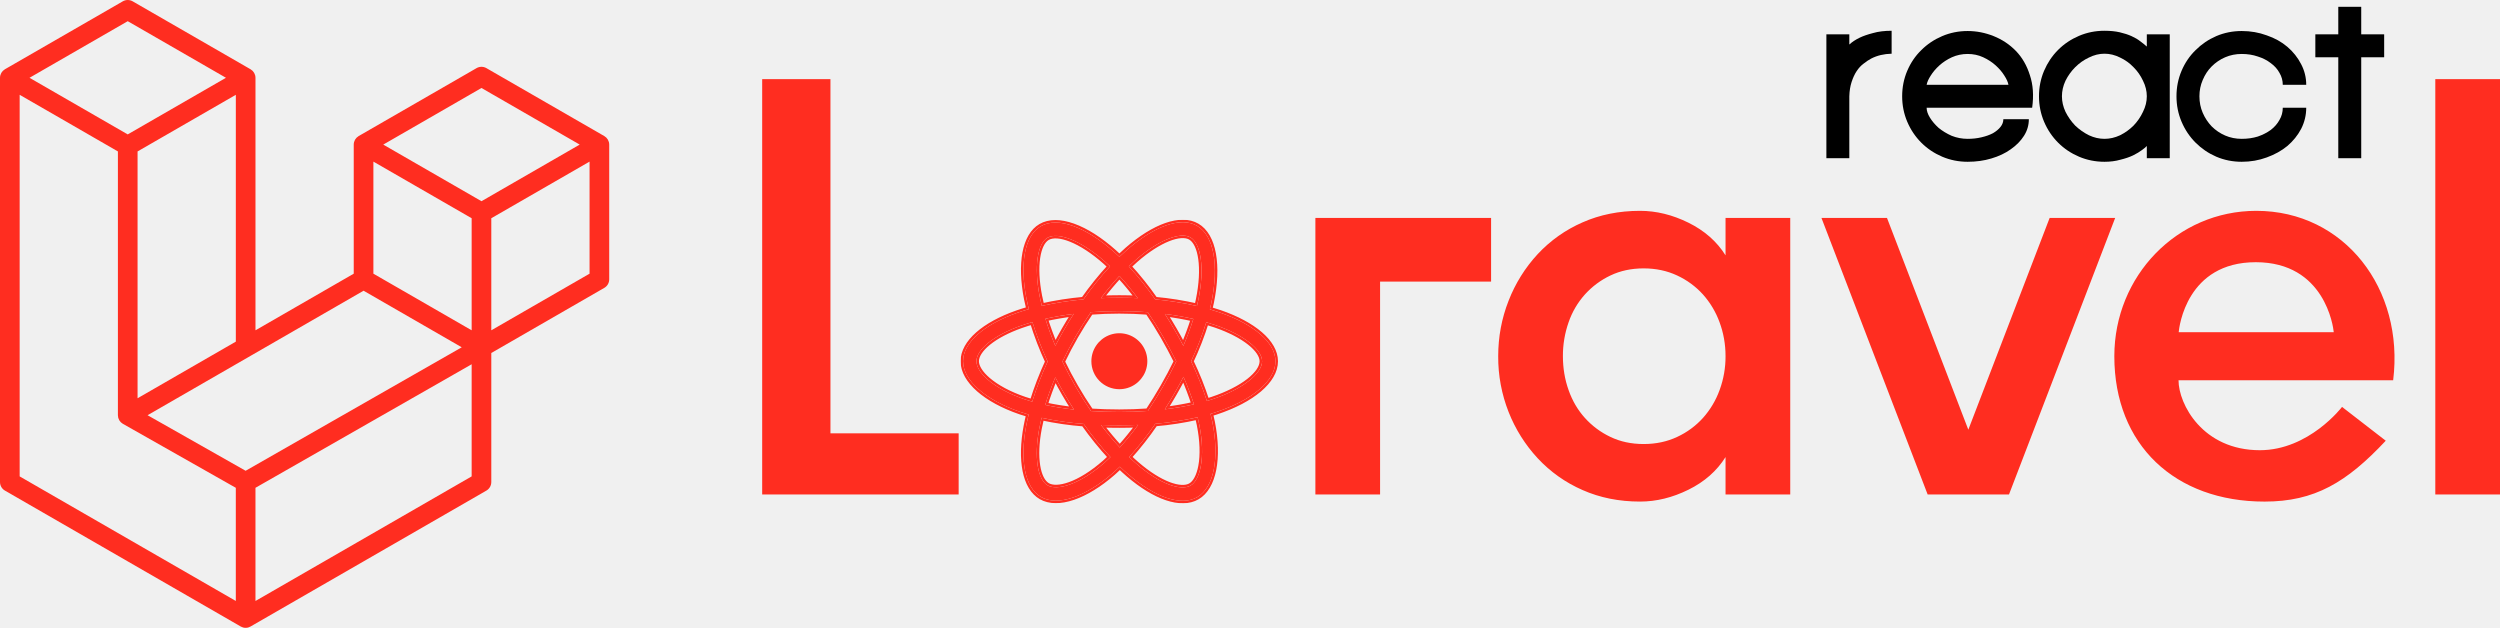
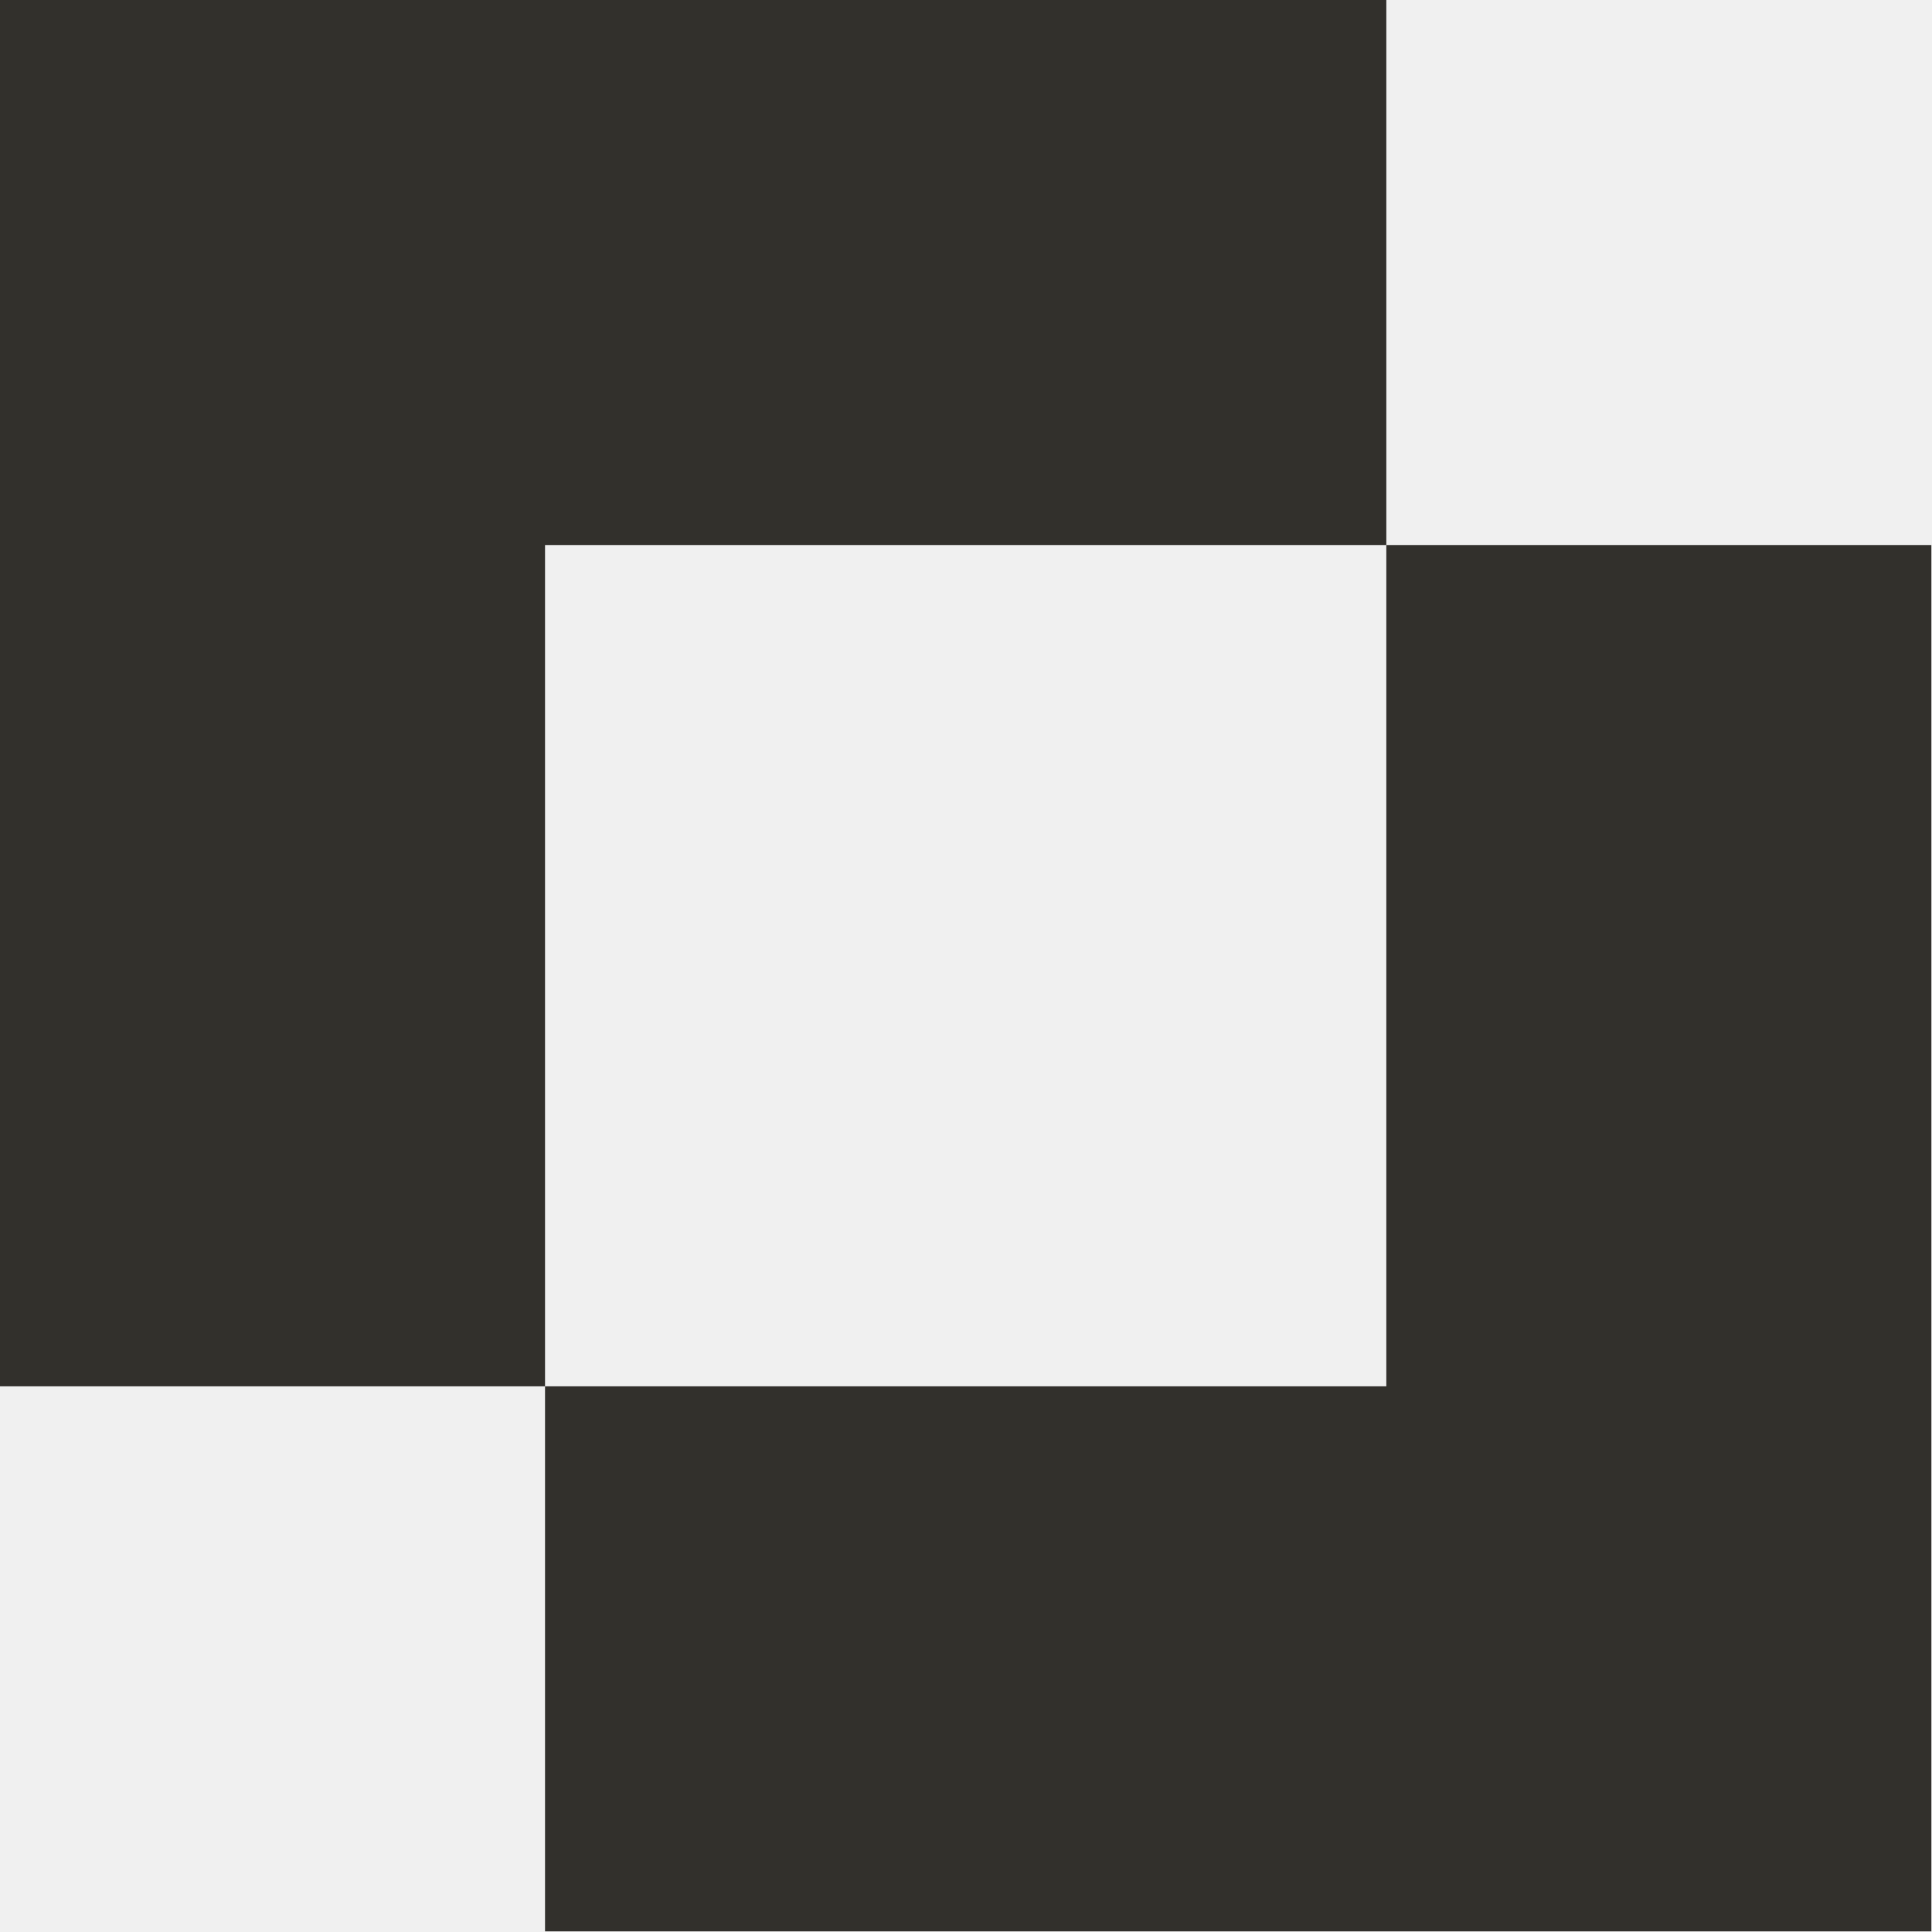
- <svg xmlns="http://www.w3.org/2000/svg" width="1991" height="500" viewBox="0 0 1991 500" fill="none">
-   <mask id="path-1-outside-1_1_7" maskUnits="userSpaceOnUse" x="765" y="175" width="253" height="226" fill="black">
-     <rect fill="white" x="765" y="175" width="253" height="226" />
-     <path d="M971.537 248.894C968.887 247.988 966.217 247.145 963.529 246.365C963.975 244.551 964.386 242.726 964.763 240.892C970.827 211.403 966.862 187.646 953.33 179.825C940.374 172.321 919.125 180.141 897.69 198.84C895.582 200.685 893.518 202.585 891.496 204.541C890.149 203.242 888.767 201.97 887.35 200.727C864.884 180.732 842.365 172.31 828.849 180.157C815.893 187.677 812.042 210.009 817.499 237.958C818.045 240.722 818.658 243.474 819.339 246.214C816.152 247.121 813.073 248.09 810.13 249.117C783.823 258.316 767 272.739 767 287.696C767 303.15 785.056 318.646 812.488 328.042C814.713 328.799 816.959 329.502 819.225 330.152C818.489 333.085 817.838 336.051 817.271 339.05C812.089 366.518 816.131 388.321 829.062 395.795C842.417 403.511 864.822 395.582 886.661 376.458C888.389 374.945 890.116 373.347 891.844 371.664C894.027 373.775 896.273 375.824 898.581 377.811C919.726 396.043 940.607 403.408 953.517 395.914C966.862 388.171 971.2 364.746 965.566 336.246C965.134 334.07 964.637 331.848 964.074 329.582C965.649 329.115 967.192 328.633 968.702 328.136C997.206 318.667 1015.78 303.358 1015.78 287.711C1015.76 272.682 998.403 258.165 971.537 248.894ZM904.681 206.873C923.043 190.854 940.208 184.531 948.033 189.05C956.362 193.865 959.601 213.279 954.367 238.741C954.021 240.399 953.648 242.053 953.247 243.701C942.289 241.208 931.177 239.449 919.985 238.435C913.577 229.204 906.553 220.417 898.959 212.133C900.818 210.33 902.722 208.576 904.671 206.873H904.681ZM840.453 300.476C842.702 304.829 845.053 309.129 847.507 313.376C850.005 317.708 852.608 321.977 855.317 326.182C847.616 325.345 839.963 324.111 832.389 322.487C834.586 315.376 837.292 307.991 840.453 300.476ZM840.453 275.429C837.343 268.074 834.711 260.84 832.55 253.853C839.65 252.262 847.216 250.962 855.104 249.977C852.461 254.102 849.918 258.288 847.475 262.534C845.033 266.781 842.687 271.079 840.437 275.429H840.453ZM846.102 287.955C849.377 281.124 852.905 274.425 856.685 267.857C860.461 261.292 864.481 254.878 868.745 248.614C876.146 248.054 883.733 247.759 891.398 247.759C899.063 247.759 906.697 248.054 914.093 248.619C918.311 254.869 922.307 261.261 926.08 267.795C929.853 274.328 933.427 280.996 936.803 287.799C933.472 294.654 929.906 301.381 926.106 307.981C922.336 314.545 918.363 320.978 914.186 327.281C906.801 327.799 899.156 328.084 891.382 328.084C883.609 328.084 876.109 327.84 868.859 327.369C864.564 321.084 860.511 314.642 856.7 308.043C852.89 301.444 849.352 294.748 846.087 287.955H846.102ZM935.305 313.303C937.81 308.957 940.215 304.553 942.519 300.093C945.678 307.255 948.467 314.576 950.874 322.025C943.21 323.751 935.462 325.074 927.661 325.99C930.293 321.813 932.842 317.584 935.305 313.303ZM942.416 275.434C940.121 271.063 937.736 266.744 935.258 262.477C932.84 258.269 930.319 254.113 927.697 250.008C935.632 251.013 943.245 252.35 950.381 253.983C948.087 261.262 945.428 268.421 942.416 275.434ZM891.502 219.747C896.677 225.401 901.563 231.314 906.143 237.461C896.347 236.994 886.545 236.994 876.736 237.461C881.572 231.066 886.521 225.131 891.502 219.747ZM834.198 189.366C842.521 184.536 860.924 191.439 880.323 208.682C881.561 209.786 882.81 210.941 884.054 212.139C876.422 220.421 869.348 229.201 862.878 238.42C851.711 239.426 840.621 241.157 829.678 243.602C829.046 241.059 828.476 238.499 827.968 235.922C823.278 211.962 826.382 193.901 834.198 189.366ZM822.065 319.89C819.992 319.299 817.945 318.658 815.924 317.967C803.796 313.821 793.779 308.411 786.901 302.518C780.744 297.237 777.624 291.966 777.624 287.696C777.624 278.621 791.13 267.043 813.654 259.191C816.483 258.207 819.337 257.307 822.215 256.491C825.561 267.242 829.612 277.759 834.343 287.976C829.555 298.333 825.454 308.994 822.065 319.89ZM879.659 368.436C870.004 376.894 860.333 382.89 851.808 385.911C844.148 388.622 838.048 388.7 834.363 386.569C826.517 382.035 823.252 364.523 827.704 341.035C828.232 338.271 828.837 335.507 829.518 332.743C840.57 335.124 851.771 336.75 863.044 337.609C869.577 346.876 876.71 355.706 884.396 364.041C882.852 365.559 881.271 367.021 879.659 368.436ZM891.797 356.402C886.76 350.955 881.732 344.927 876.83 338.449C881.594 338.636 886.445 338.729 891.382 338.729C896.451 338.729 901.468 338.62 906.412 338.397C901.849 344.643 896.971 350.652 891.797 356.402ZM956.331 371.219C954.849 379.221 951.869 384.559 948.184 386.694C940.342 391.244 923.577 385.331 905.5 369.736C903.427 367.954 901.354 366.041 899.244 364.036C906.781 355.668 913.747 346.803 920.094 337.501C931.429 336.54 942.685 334.8 953.781 332.292C954.289 334.344 954.738 336.355 955.128 338.325C957.621 350.918 957.979 362.31 956.331 371.219ZM965.349 318.024C963.991 318.475 962.591 318.911 961.171 319.336C957.692 308.535 953.483 297.983 948.572 287.753C953.299 277.659 957.343 267.26 960.679 256.626C963.224 257.367 965.696 258.145 968.075 258.969C991.096 266.908 1005.14 278.663 1005.14 287.696C1005.14 297.335 989.971 309.846 965.349 318.024Z" />
-   </mask>
-   <path d="M971.537 248.894C968.887 247.988 966.217 247.145 963.529 246.365C963.975 244.551 964.386 242.726 964.763 240.892C970.827 211.403 966.862 187.646 953.33 179.825C940.374 172.321 919.125 180.141 897.69 198.84C895.582 200.685 893.518 202.585 891.496 204.541C890.149 203.242 888.767 201.97 887.35 200.727C864.884 180.732 842.365 172.31 828.849 180.157C815.893 187.677 812.042 210.009 817.499 237.958C818.045 240.722 818.658 243.474 819.339 246.214C816.152 247.121 813.073 248.09 810.13 249.117C783.823 258.316 767 272.739 767 287.696C767 303.15 785.056 318.646 812.488 328.042C814.713 328.799 816.959 329.502 819.225 330.152C818.489 333.085 817.838 336.051 817.271 339.05C812.089 366.518 816.131 388.321 829.062 395.795C842.417 403.511 864.822 395.582 886.661 376.458C888.389 374.945 890.116 373.347 891.844 371.664C894.027 373.775 896.273 375.824 898.581 377.811C919.726 396.043 940.607 403.408 953.517 395.914C966.862 388.171 971.2 364.746 965.566 336.246C965.134 334.07 964.637 331.848 964.074 329.582C965.649 329.115 967.192 328.633 968.702 328.136C997.206 318.667 1015.78 303.358 1015.78 287.711C1015.76 272.682 998.403 258.165 971.537 248.894ZM904.681 206.873C923.043 190.854 940.208 184.531 948.033 189.05C956.362 193.865 959.601 213.279 954.367 238.741C954.021 240.399 953.648 242.053 953.247 243.701C942.289 241.208 931.177 239.449 919.985 238.435C913.577 229.204 906.553 220.417 898.959 212.133C900.818 210.33 902.722 208.576 904.671 206.873H904.681ZM840.453 300.476C842.702 304.829 845.053 309.129 847.507 313.376C850.005 317.708 852.608 321.977 855.317 326.182C847.616 325.345 839.963 324.111 832.389 322.487C834.586 315.376 837.292 307.991 840.453 300.476ZM840.453 275.429C837.343 268.074 834.711 260.84 832.55 253.853C839.65 252.262 847.216 250.962 855.104 249.977C852.461 254.102 849.918 258.288 847.475 262.534C845.033 266.781 842.687 271.079 840.437 275.429H840.453ZM846.102 287.955C849.377 281.124 852.905 274.425 856.685 267.857C860.461 261.292 864.481 254.878 868.745 248.614C876.146 248.054 883.733 247.759 891.398 247.759C899.063 247.759 906.697 248.054 914.093 248.619C918.311 254.869 922.307 261.261 926.08 267.795C929.853 274.328 933.427 280.996 936.803 287.799C933.472 294.654 929.906 301.381 926.106 307.981C922.336 314.545 918.363 320.978 914.186 327.281C906.801 327.799 899.156 328.084 891.382 328.084C883.609 328.084 876.109 327.84 868.859 327.369C864.564 321.084 860.511 314.642 856.7 308.043C852.89 301.444 849.352 294.748 846.087 287.955H846.102ZM935.305 313.303C937.81 308.957 940.215 304.553 942.519 300.093C945.678 307.255 948.467 314.576 950.874 322.025C943.21 323.751 935.462 325.074 927.661 325.99C930.293 321.813 932.842 317.584 935.305 313.303ZM942.416 275.434C940.121 271.063 937.736 266.744 935.258 262.477C932.84 258.269 930.319 254.113 927.697 250.008C935.632 251.013 943.245 252.35 950.381 253.983C948.087 261.262 945.428 268.421 942.416 275.434ZM891.502 219.747C896.677 225.401 901.563 231.314 906.143 237.461C896.347 236.994 886.545 236.994 876.736 237.461C881.572 231.066 886.521 225.131 891.502 219.747ZM834.198 189.366C842.521 184.536 860.924 191.439 880.323 208.682C881.561 209.786 882.81 210.941 884.054 212.139C876.422 220.421 869.348 229.201 862.878 238.42C851.711 239.426 840.621 241.157 829.678 243.602C829.046 241.059 828.476 238.499 827.968 235.922C823.278 211.962 826.382 193.901 834.198 189.366ZM822.065 319.89C819.992 319.299 817.945 318.658 815.924 317.967C803.796 313.821 793.779 308.411 786.901 302.518C780.744 297.237 777.624 291.966 777.624 287.696C777.624 278.621 791.13 267.043 813.654 259.191C816.483 258.207 819.337 257.307 822.215 256.491C825.561 267.242 829.612 277.759 834.343 287.976C829.555 298.333 825.454 308.994 822.065 319.89ZM879.659 368.436C870.004 376.894 860.333 382.89 851.808 385.911C844.148 388.622 838.048 388.7 834.363 386.569C826.517 382.035 823.252 364.523 827.704 341.035C828.232 338.271 828.837 335.507 829.518 332.743C840.57 335.124 851.771 336.75 863.044 337.609C869.577 346.876 876.71 355.706 884.396 364.041C882.852 365.559 881.271 367.021 879.659 368.436ZM891.797 356.402C886.76 350.955 881.732 344.927 876.83 338.449C881.594 338.636 886.445 338.729 891.382 338.729C896.451 338.729 901.468 338.62 906.412 338.397C901.849 344.643 896.971 350.652 891.797 356.402ZM956.331 371.219C954.849 379.221 951.869 384.559 948.184 386.694C940.342 391.244 923.577 385.331 905.5 369.736C903.427 367.954 901.354 366.041 899.244 364.036C906.781 355.668 913.747 346.803 920.094 337.501C931.429 336.54 942.685 334.8 953.781 332.292C954.289 334.344 954.738 336.355 955.128 338.325C957.621 350.918 957.979 362.31 956.331 371.219ZM965.349 318.024C963.991 318.475 962.591 318.911 961.171 319.336C957.692 308.535 953.483 297.983 948.572 287.753C953.299 277.659 957.343 267.26 960.679 256.626C963.224 257.367 965.696 258.145 968.075 258.969C991.096 266.908 1005.14 278.663 1005.14 287.696C1005.14 297.335 989.971 309.846 965.349 318.024Z" fill="#FF2D20" />
-   <path d="M971.537 248.894C968.887 247.988 966.217 247.145 963.529 246.365C963.975 244.551 964.386 242.726 964.763 240.892C970.827 211.403 966.862 187.646 953.33 179.825C940.374 172.321 919.125 180.141 897.69 198.84C895.582 200.685 893.518 202.585 891.496 204.541C890.149 203.242 888.767 201.97 887.35 200.727C864.884 180.732 842.365 172.31 828.849 180.157C815.893 187.677 812.042 210.009 817.499 237.958C818.045 240.722 818.658 243.474 819.339 246.214C816.152 247.121 813.073 248.09 810.13 249.117C783.823 258.316 767 272.739 767 287.696C767 303.15 785.056 318.646 812.488 328.042C814.713 328.799 816.959 329.502 819.225 330.152C818.489 333.085 817.838 336.051 817.271 339.05C812.089 366.518 816.131 388.321 829.062 395.795C842.417 403.511 864.822 395.582 886.661 376.458C888.389 374.945 890.116 373.347 891.844 371.664C894.027 373.775 896.273 375.824 898.581 377.811C919.726 396.043 940.607 403.408 953.517 395.914C966.862 388.171 971.2 364.746 965.566 336.246C965.134 334.07 964.637 331.848 964.074 329.582C965.649 329.115 967.192 328.633 968.702 328.136C997.206 318.667 1015.78 303.358 1015.78 287.711C1015.76 272.682 998.403 258.165 971.537 248.894ZM904.681 206.873C923.043 190.854 940.208 184.531 948.033 189.05C956.362 193.865 959.601 213.279 954.367 238.741C954.021 240.399 953.648 242.053 953.247 243.701C942.289 241.208 931.177 239.449 919.985 238.435C913.577 229.204 906.553 220.417 898.959 212.133C900.818 210.33 902.722 208.576 904.671 206.873H904.681ZM840.453 300.476C842.702 304.829 845.053 309.129 847.507 313.376C850.005 317.708 852.608 321.977 855.317 326.182C847.616 325.345 839.963 324.111 832.389 322.487C834.586 315.376 837.292 307.991 840.453 300.476ZM840.453 275.429C837.343 268.074 834.711 260.84 832.55 253.853C839.65 252.262 847.216 250.962 855.104 249.977C852.461 254.102 849.918 258.288 847.475 262.534C845.033 266.781 842.687 271.079 840.437 275.429H840.453ZM846.102 287.955C849.377 281.124 852.905 274.425 856.685 267.857C860.461 261.292 864.481 254.878 868.745 248.614C876.146 248.054 883.733 247.759 891.398 247.759C899.063 247.759 906.697 248.054 914.093 248.619C918.311 254.869 922.307 261.261 926.08 267.795C929.853 274.328 933.427 280.996 936.803 287.799C933.472 294.654 929.906 301.381 926.106 307.981C922.336 314.545 918.363 320.978 914.186 327.281C906.801 327.799 899.156 328.084 891.382 328.084C883.609 328.084 876.109 327.84 868.859 327.369C864.564 321.084 860.511 314.642 856.7 308.043C852.89 301.444 849.352 294.748 846.087 287.955H846.102ZM935.305 313.303C937.81 308.957 940.215 304.553 942.519 300.093C945.678 307.255 948.467 314.576 950.874 322.025C943.21 323.751 935.462 325.074 927.661 325.99C930.293 321.813 932.842 317.584 935.305 313.303ZM942.416 275.434C940.121 271.063 937.736 266.744 935.258 262.477C932.84 258.269 930.319 254.113 927.697 250.008C935.632 251.013 943.245 252.35 950.381 253.983C948.087 261.262 945.428 268.421 942.416 275.434ZM891.502 219.747C896.677 225.401 901.563 231.314 906.143 237.461C896.347 236.994 886.545 236.994 876.736 237.461C881.572 231.066 886.521 225.131 891.502 219.747ZM834.198 189.366C842.521 184.536 860.924 191.439 880.323 208.682C881.561 209.786 882.81 210.941 884.054 212.139C876.422 220.421 869.348 229.201 862.878 238.42C851.711 239.426 840.621 241.157 829.678 243.602C829.046 241.059 828.476 238.499 827.968 235.922C823.278 211.962 826.382 193.901 834.198 189.366ZM822.065 319.89C819.992 319.299 817.945 318.658 815.924 317.967C803.796 313.821 793.779 308.411 786.901 302.518C780.744 297.237 777.624 291.966 777.624 287.696C777.624 278.621 791.13 267.043 813.654 259.191C816.483 258.207 819.337 257.307 822.215 256.491C825.561 267.242 829.612 277.759 834.343 287.976C829.555 298.333 825.454 308.994 822.065 319.89ZM879.659 368.436C870.004 376.894 860.333 382.89 851.808 385.911C844.148 388.622 838.048 388.7 834.363 386.569C826.517 382.035 823.252 364.523 827.704 341.035C828.232 338.271 828.837 335.507 829.518 332.743C840.57 335.124 851.771 336.75 863.044 337.609C869.577 346.876 876.71 355.706 884.396 364.041C882.852 365.559 881.271 367.021 879.659 368.436ZM891.797 356.402C886.76 350.955 881.732 344.927 876.83 338.449C881.594 338.636 886.445 338.729 891.382 338.729C896.451 338.729 901.468 338.62 906.412 338.397C901.849 344.643 896.971 350.652 891.797 356.402ZM956.331 371.219C954.849 379.221 951.869 384.559 948.184 386.694C940.342 391.244 923.577 385.331 905.5 369.736C903.427 367.954 901.354 366.041 899.244 364.036C906.781 355.668 913.747 346.803 920.094 337.501C931.429 336.54 942.685 334.8 953.781 332.292C954.289 334.344 954.738 336.355 955.128 338.325C957.621 350.918 957.979 362.31 956.331 371.219ZM965.349 318.024C963.991 318.475 962.591 318.911 961.171 319.336C957.692 308.535 953.483 297.983 948.572 287.753C953.299 277.659 957.343 267.26 960.679 256.626C963.224 257.367 965.696 258.145 968.075 258.969C991.096 266.908 1005.14 278.663 1005.14 287.696C1005.14 297.335 989.971 309.846 965.349 318.024Z" stroke="#FF2D20" stroke-width="4" mask="url(#path-1-outside-1_1_7)" />
-   <path d="M891.382 309.96C895.793 309.974 900.109 308.679 903.783 306.24C907.457 303.8 910.325 300.324 912.023 296.253C913.721 292.182 914.172 287.699 913.321 283.372C912.469 279.044 910.352 275.066 907.239 271.943C904.125 268.819 900.154 266.689 895.829 265.823C891.504 264.957 887.02 265.394 882.944 267.079C878.867 268.764 875.383 271.62 872.931 275.286C870.479 278.953 869.17 283.264 869.17 287.675C869.164 290.597 869.733 293.492 870.847 296.193C871.96 298.895 873.595 301.351 875.658 303.421C877.72 305.49 880.171 307.133 882.869 308.255C885.567 309.377 888.46 309.957 891.382 309.96Z" fill="#FF2D20" />
-   <path fill-rule="evenodd" clip-rule="evenodd" d="M484.904 113.113C485.084 113.78 485.176 114.467 485.178 115.157V222.481C485.178 223.859 484.815 225.212 484.125 226.404C483.435 227.596 482.443 228.584 481.25 229.27L391.267 281.132V383.926C391.267 386.724 389.782 389.306 387.359 390.715L199.527 498.958C199.097 499.202 198.628 499.359 198.159 499.525C197.984 499.584 197.817 499.691 197.632 499.74C196.319 500.087 194.939 500.087 193.626 499.74C193.411 499.682 193.215 499.564 193.01 499.486C192.58 499.33 192.131 499.193 191.72 498.958L3.928 390.715C2.735 390.029 1.744 389.04 1.054 387.848C0.365 386.656 0.001 385.304 0 383.926L0 61.955C0 61.251 0.098 60.566 0.274 59.901C0.332 59.676 0.469 59.471 0.547 59.246C0.694 58.835 0.831 58.414 1.046 58.033C1.192 57.779 1.407 57.573 1.583 57.338C1.808 57.025 2.013 56.703 2.277 56.429C2.501 56.204 2.795 56.038 3.049 55.842C3.332 55.607 3.586 55.353 3.908 55.167L97.819 1.045C99.008 0.36 100.356 0 101.728 0C103.099 0 104.447 0.36 105.636 1.045L199.537 55.167H199.557C199.869 55.363 200.133 55.607 200.417 55.832C200.671 56.028 200.954 56.204 201.179 56.419C201.452 56.703 201.648 57.025 201.882 57.338C202.048 57.573 202.273 57.779 202.41 58.033C202.635 58.424 202.762 58.835 202.918 59.246C202.996 59.471 203.133 59.676 203.192 59.911C203.371 60.578 203.463 61.265 203.465 61.955V263.055L281.713 217.952V115.148C281.713 114.463 281.81 113.768 281.986 113.113C282.055 112.878 282.182 112.673 282.26 112.448C282.416 112.037 282.553 111.617 282.768 111.235C282.915 110.981 283.13 110.775 283.296 110.541C283.53 110.228 283.726 109.905 283.999 109.631C284.224 109.406 284.507 109.24 284.761 109.044C285.054 108.809 285.309 108.555 285.621 108.369L379.542 54.248C380.73 53.562 382.078 53.201 383.45 53.201C384.822 53.201 386.17 53.562 387.359 54.248L481.26 108.369C481.592 108.565 481.846 108.809 482.139 109.034C482.383 109.23 482.667 109.406 482.891 109.621C483.165 109.905 483.36 110.228 483.595 110.541C483.771 110.775 483.986 110.981 484.123 111.235C484.347 111.617 484.474 112.037 484.631 112.448C484.719 112.673 484.846 112.878 484.904 113.113ZM469.524 217.952V128.705L436.664 147.642L391.267 173.808V263.055L469.534 217.952H469.524ZM375.623 379.397V290.091L330.969 315.621L203.455 388.475V478.622L375.623 379.397ZM15.653 75.503V379.397L187.802 478.612V388.485L97.868 337.532L97.839 337.513L97.8 337.493C97.497 337.317 97.243 337.063 96.959 336.847C96.715 336.652 96.432 336.495 96.217 336.28L96.197 336.251C95.943 336.006 95.767 335.703 95.552 335.429C95.357 335.165 95.122 334.94 94.966 334.666L94.956 334.637C94.78 334.343 94.673 333.991 94.546 333.659C94.419 333.365 94.253 333.091 94.175 332.778C94.077 332.407 94.057 332.006 94.018 331.624C93.979 331.331 93.901 331.037 93.901 330.744V120.606L48.514 94.43L15.653 75.503ZM101.737 16.872L23.5 61.955L101.718 107.039L179.946 61.946L101.718 16.872H101.737ZM142.425 298.23L187.812 272.074V75.503L154.951 94.44L109.554 120.606V317.177L142.425 298.23ZM383.45 70.074L305.222 115.157L383.45 160.241L461.668 115.148L383.45 70.074ZM375.623 173.808L330.227 147.642L297.366 128.705V217.952L342.753 244.108L375.623 263.055V173.808ZM195.619 374.927L310.362 309.351L367.719 276.583L289.549 231.529L199.547 283.401L117.518 330.675L195.619 374.927Z" fill="#FF2D20" />
-   <path fill-rule="evenodd" clip-rule="evenodd" d="M661.371 63V345.115H763.474V393.787H607V63H661.371ZM1047.57 393.787V173.576H1187.5V224.268H1099.09V393.811H1047.57V393.787ZM1374.22 203.347V173.576H1425.75V393.799H1374.22V364.016C1367.29 375.045 1357.45 383.712 1344.68 390.004C1331.92 396.308 1319.08 399.454 1306.15 399.454C1289.45 399.454 1274.17 396.394 1260.3 390.249C1246.79 384.36 1234.64 375.751 1224.61 364.958C1214.66 354.224 1206.81 341.728 1201.45 328.112C1195.88 313.965 1193.07 298.88 1193.17 283.675C1193.17 268.251 1195.93 253.513 1201.45 239.484C1206.77 225.777 1214.62 213.193 1224.6 202.393C1234.64 191.605 1246.79 183 1260.3 177.114C1274.17 170.969 1289.45 167.909 1306.15 167.909C1319.07 167.909 1331.92 171.055 1344.68 177.359C1357.45 183.663 1367.29 192.318 1374.22 203.347ZM1369.5 310.619C1372.67 301.995 1374.27 292.875 1374.22 283.688C1374.22 274.225 1372.63 265.252 1369.5 256.757C1366.54 248.576 1362.06 241.035 1356.27 234.538C1350.5 228.166 1343.5 223.021 1335.7 219.408C1327.67 215.638 1318.75 213.74 1308.99 213.74C1299.22 213.74 1290.39 215.638 1282.52 219.408C1274.81 223.064 1267.9 228.206 1262.19 234.538C1256.42 241.001 1252 248.551 1249.2 256.744C1246.17 265.399 1244.65 274.508 1244.7 283.675C1244.7 293.126 1246.18 302.111 1249.2 310.606C1252.18 319.126 1256.52 326.52 1262.19 332.824C1267.9 339.159 1274.81 344.302 1282.52 347.955C1290.39 351.737 1299.22 353.623 1308.99 353.623C1318.75 353.623 1327.67 351.737 1335.7 347.955C1343.51 344.346 1350.5 339.2 1356.27 332.824C1362.06 326.332 1366.54 318.795 1369.5 310.619ZM1632.33 173.576H1684.52L1599.96 393.799H1535.18L1450.61 173.576H1502.8L1567.57 342.214L1632.33 173.576ZM1796.91 167.909C1867.06 167.909 1914.91 230.07 1905.92 302.821H1734.98C1734.98 321.819 1754.17 358.544 1799.74 358.544C1838.92 358.544 1865.19 324.084 1865.2 324.06L1900.01 350.991C1868.89 384.202 1843.4 399.467 1803.49 399.467C1732.19 399.467 1683.85 354.369 1683.85 283.688C1683.85 219.751 1733.82 167.909 1796.91 167.909ZM1735.11 264.542H1858.6C1858.22 260.307 1851.52 208.819 1796.49 208.819C1741.45 208.819 1735.51 260.307 1735.11 264.542ZM1939.47 393.787V63H1991V393.787H1939.47Z" fill="#FF2D20" />
-   <path d="M1472.8 35.462C1474.96 33.432 1477.74 31.605 1481.12 29.981C1483.96 28.628 1487.48 27.41 1491.68 26.327C1495.87 25.109 1500.81 24.5 1506.49 24.5V42.77C1500.4 42.905 1494.99 44.191 1490.25 46.627C1488.22 47.71 1486.19 49.063 1484.16 50.687C1482.13 52.176 1480.31 54.138 1478.68 56.574C1477.06 59.01 1475.71 61.92 1474.62 65.303C1473.54 68.551 1472.93 72.34 1472.8 76.671V126H1454.53V27.342H1472.8V35.462Z" fill="black" />
-   <path d="M1615.77 94.941C1615.77 99.678 1614.49 104.076 1611.91 108.136C1609.34 112.196 1605.82 115.782 1601.36 118.895C1597.03 122.008 1591.89 124.444 1585.93 126.203C1580.11 127.962 1573.82 128.842 1567.05 128.842C1559.88 128.842 1553.11 127.489 1546.75 124.782C1540.39 122.075 1534.84 118.354 1530.11 113.617C1525.37 108.88 1521.65 103.332 1518.94 96.971C1516.23 90.61 1514.88 83.844 1514.88 76.671C1514.88 69.498 1516.23 62.732 1518.94 56.371C1521.65 50.01 1525.37 44.529 1530.11 39.928C1534.84 35.191 1540.39 31.47 1546.75 28.763C1553.11 26.056 1559.88 24.703 1567.05 24.703C1574.09 24.703 1580.99 26.056 1587.76 28.763C1594.52 31.47 1600.41 35.394 1605.42 40.537C1610.43 45.68 1614.15 52.108 1616.58 59.822C1619.15 67.401 1619.76 76.062 1618.41 85.806H1534.37C1534.37 88.242 1535.25 90.881 1537.01 93.723C1538.77 96.565 1541.07 99.272 1543.91 101.843C1546.89 104.279 1550.34 106.377 1554.26 108.136C1558.32 109.76 1562.59 110.572 1567.05 110.572C1570.98 110.572 1574.63 110.166 1578.01 109.354C1581.53 108.542 1584.58 107.459 1587.15 106.106C1589.72 104.617 1591.75 102.926 1593.24 101.031C1594.73 99.136 1595.47 97.106 1595.47 94.941H1615.77ZM1599.53 67.536C1599.13 65.371 1598.04 62.935 1596.28 60.228C1594.52 57.386 1592.22 54.679 1589.38 52.108C1586.54 49.537 1583.22 47.371 1579.43 45.612C1575.65 43.853 1571.52 42.973 1567.05 42.973C1562.59 42.973 1558.39 43.853 1554.47 45.612C1550.68 47.371 1547.36 49.537 1544.52 52.108C1541.68 54.679 1539.38 57.386 1537.62 60.228C1535.86 62.935 1534.77 65.371 1534.37 67.536H1599.53Z" fill="black" />
-   <path d="M1709.72 126V116.256C1709.04 117.068 1707.76 118.151 1705.86 119.504C1704.1 120.857 1701.74 122.278 1698.76 123.767C1695.92 125.12 1692.53 126.271 1688.61 127.218C1684.82 128.301 1680.62 128.842 1676.02 128.842C1668.85 128.842 1662.08 127.489 1655.72 124.782C1649.36 122.075 1643.81 118.354 1639.08 113.617C1634.34 108.88 1630.62 103.332 1627.91 96.971C1625.21 90.61 1623.85 83.844 1623.85 76.671C1623.85 69.498 1625.21 62.732 1627.91 56.371C1630.62 50.01 1634.34 44.462 1639.08 39.725C1643.81 34.988 1649.36 31.267 1655.72 28.56C1662.08 25.853 1668.85 24.5 1676.02 24.5C1680.62 24.5 1684.68 24.906 1688.2 25.718C1691.72 26.53 1694.83 27.545 1697.54 28.763C1700.25 29.981 1702.55 31.334 1704.44 32.823C1706.47 34.312 1708.23 35.733 1709.72 37.086V27.342H1727.99V126H1709.72ZM1642.12 76.671C1642.12 80.866 1643.07 84.994 1644.96 89.054C1646.99 93.114 1649.57 96.768 1652.68 100.016C1655.93 103.129 1659.58 105.7 1663.64 107.73C1667.7 109.625 1671.83 110.572 1676.02 110.572C1680.22 110.572 1684.35 109.625 1688.41 107.73C1692.47 105.7 1696.05 103.129 1699.16 100.016C1702.28 96.768 1704.78 93.114 1706.68 89.054C1708.71 84.994 1709.72 80.866 1709.72 76.671C1709.72 72.476 1708.71 68.348 1706.68 64.288C1704.78 60.228 1702.28 56.642 1699.16 53.529C1696.05 50.281 1692.47 47.71 1688.41 45.815C1684.35 43.785 1680.22 42.77 1676.02 42.77C1671.83 42.77 1667.7 43.785 1663.64 45.815C1659.58 47.71 1655.93 50.281 1652.68 53.529C1649.57 56.642 1646.99 60.228 1644.96 64.288C1643.07 68.348 1642.12 72.476 1642.12 76.671Z" fill="black" />
-   <path d="M1836.68 85.806C1836.68 91.761 1835.32 97.377 1832.62 102.655C1829.91 107.798 1826.25 112.331 1821.65 116.256C1817.05 120.045 1811.57 123.09 1805.21 125.391C1798.98 127.692 1792.35 128.842 1785.32 128.842C1778.14 128.842 1771.38 127.489 1765.02 124.782C1758.79 122.075 1753.31 118.354 1748.57 113.617C1743.84 108.88 1740.11 103.332 1737.41 96.971C1734.7 90.61 1733.35 83.844 1733.35 76.671C1733.35 69.498 1734.7 62.732 1737.41 56.371C1740.11 50.01 1743.84 44.529 1748.57 39.928C1753.31 35.191 1758.79 31.47 1765.02 28.763C1771.38 26.056 1778.14 24.703 1785.32 24.703C1792.35 24.703 1798.98 25.853 1805.21 28.154C1811.57 30.319 1817.05 33.364 1821.65 37.289C1826.25 41.214 1829.91 45.815 1832.62 51.093C1835.32 56.236 1836.68 61.717 1836.68 67.536H1818C1818 64.153 1817.12 60.972 1815.36 57.995C1813.74 55.018 1811.44 52.446 1808.46 50.281C1805.48 47.98 1802.03 46.221 1798.11 45.003C1794.18 43.65 1789.92 42.973 1785.32 42.973C1780.58 42.973 1776.18 43.853 1772.12 45.612C1768.06 47.371 1764.47 49.807 1761.36 52.92C1758.38 55.897 1756.02 59.484 1754.26 63.679C1752.5 67.739 1751.62 72.07 1751.62 76.671C1751.62 81.408 1752.5 85.806 1754.26 89.866C1756.02 93.926 1758.38 97.512 1761.36 100.625C1764.47 103.738 1768.06 106.174 1772.12 107.933C1776.18 109.692 1780.58 110.572 1785.32 110.572C1789.92 110.572 1794.18 109.963 1798.11 108.745C1802.03 107.392 1805.48 105.632 1808.46 103.467C1811.44 101.166 1813.74 98.527 1815.36 95.55C1817.12 92.573 1818 89.325 1818 85.806H1836.68Z" fill="black" />
-   <path d="M1862.21 126V45.612H1843.94V27.342H1862.21V5.418H1880.48V27.342H1898.75V45.612H1880.48V126H1862.21Z" fill="black" />
+ <svg xmlns="http://www.w3.org/2000/svg" width="100%" height="100%" viewBox="0 0 2392 2392" version="1.1" xml:space="preserve" style="fill-rule:evenodd;clip-rule:evenodd;stroke-linejoin:round;stroke-miterlimit:2;">
+   <g>
+     <path d="M1716.4,674.8L1716.4,0L0,0L0,1716.4L674.8,1716.4L674.8,674.8L1716.4,674.8Z" style="fill:rgb(50,48,44);fill-rule:nonzero;" />
+     <path d="M1716.4,1716.4L674.8,1716.4L674.8,2391.2L2391.2,2391.2L2391.2,674.8L1716.4,674.8L1716.4,1716.4Z" style="fill:rgb(50,48,44);fill-rule:nonzero;" />
+   </g>
</svg>
